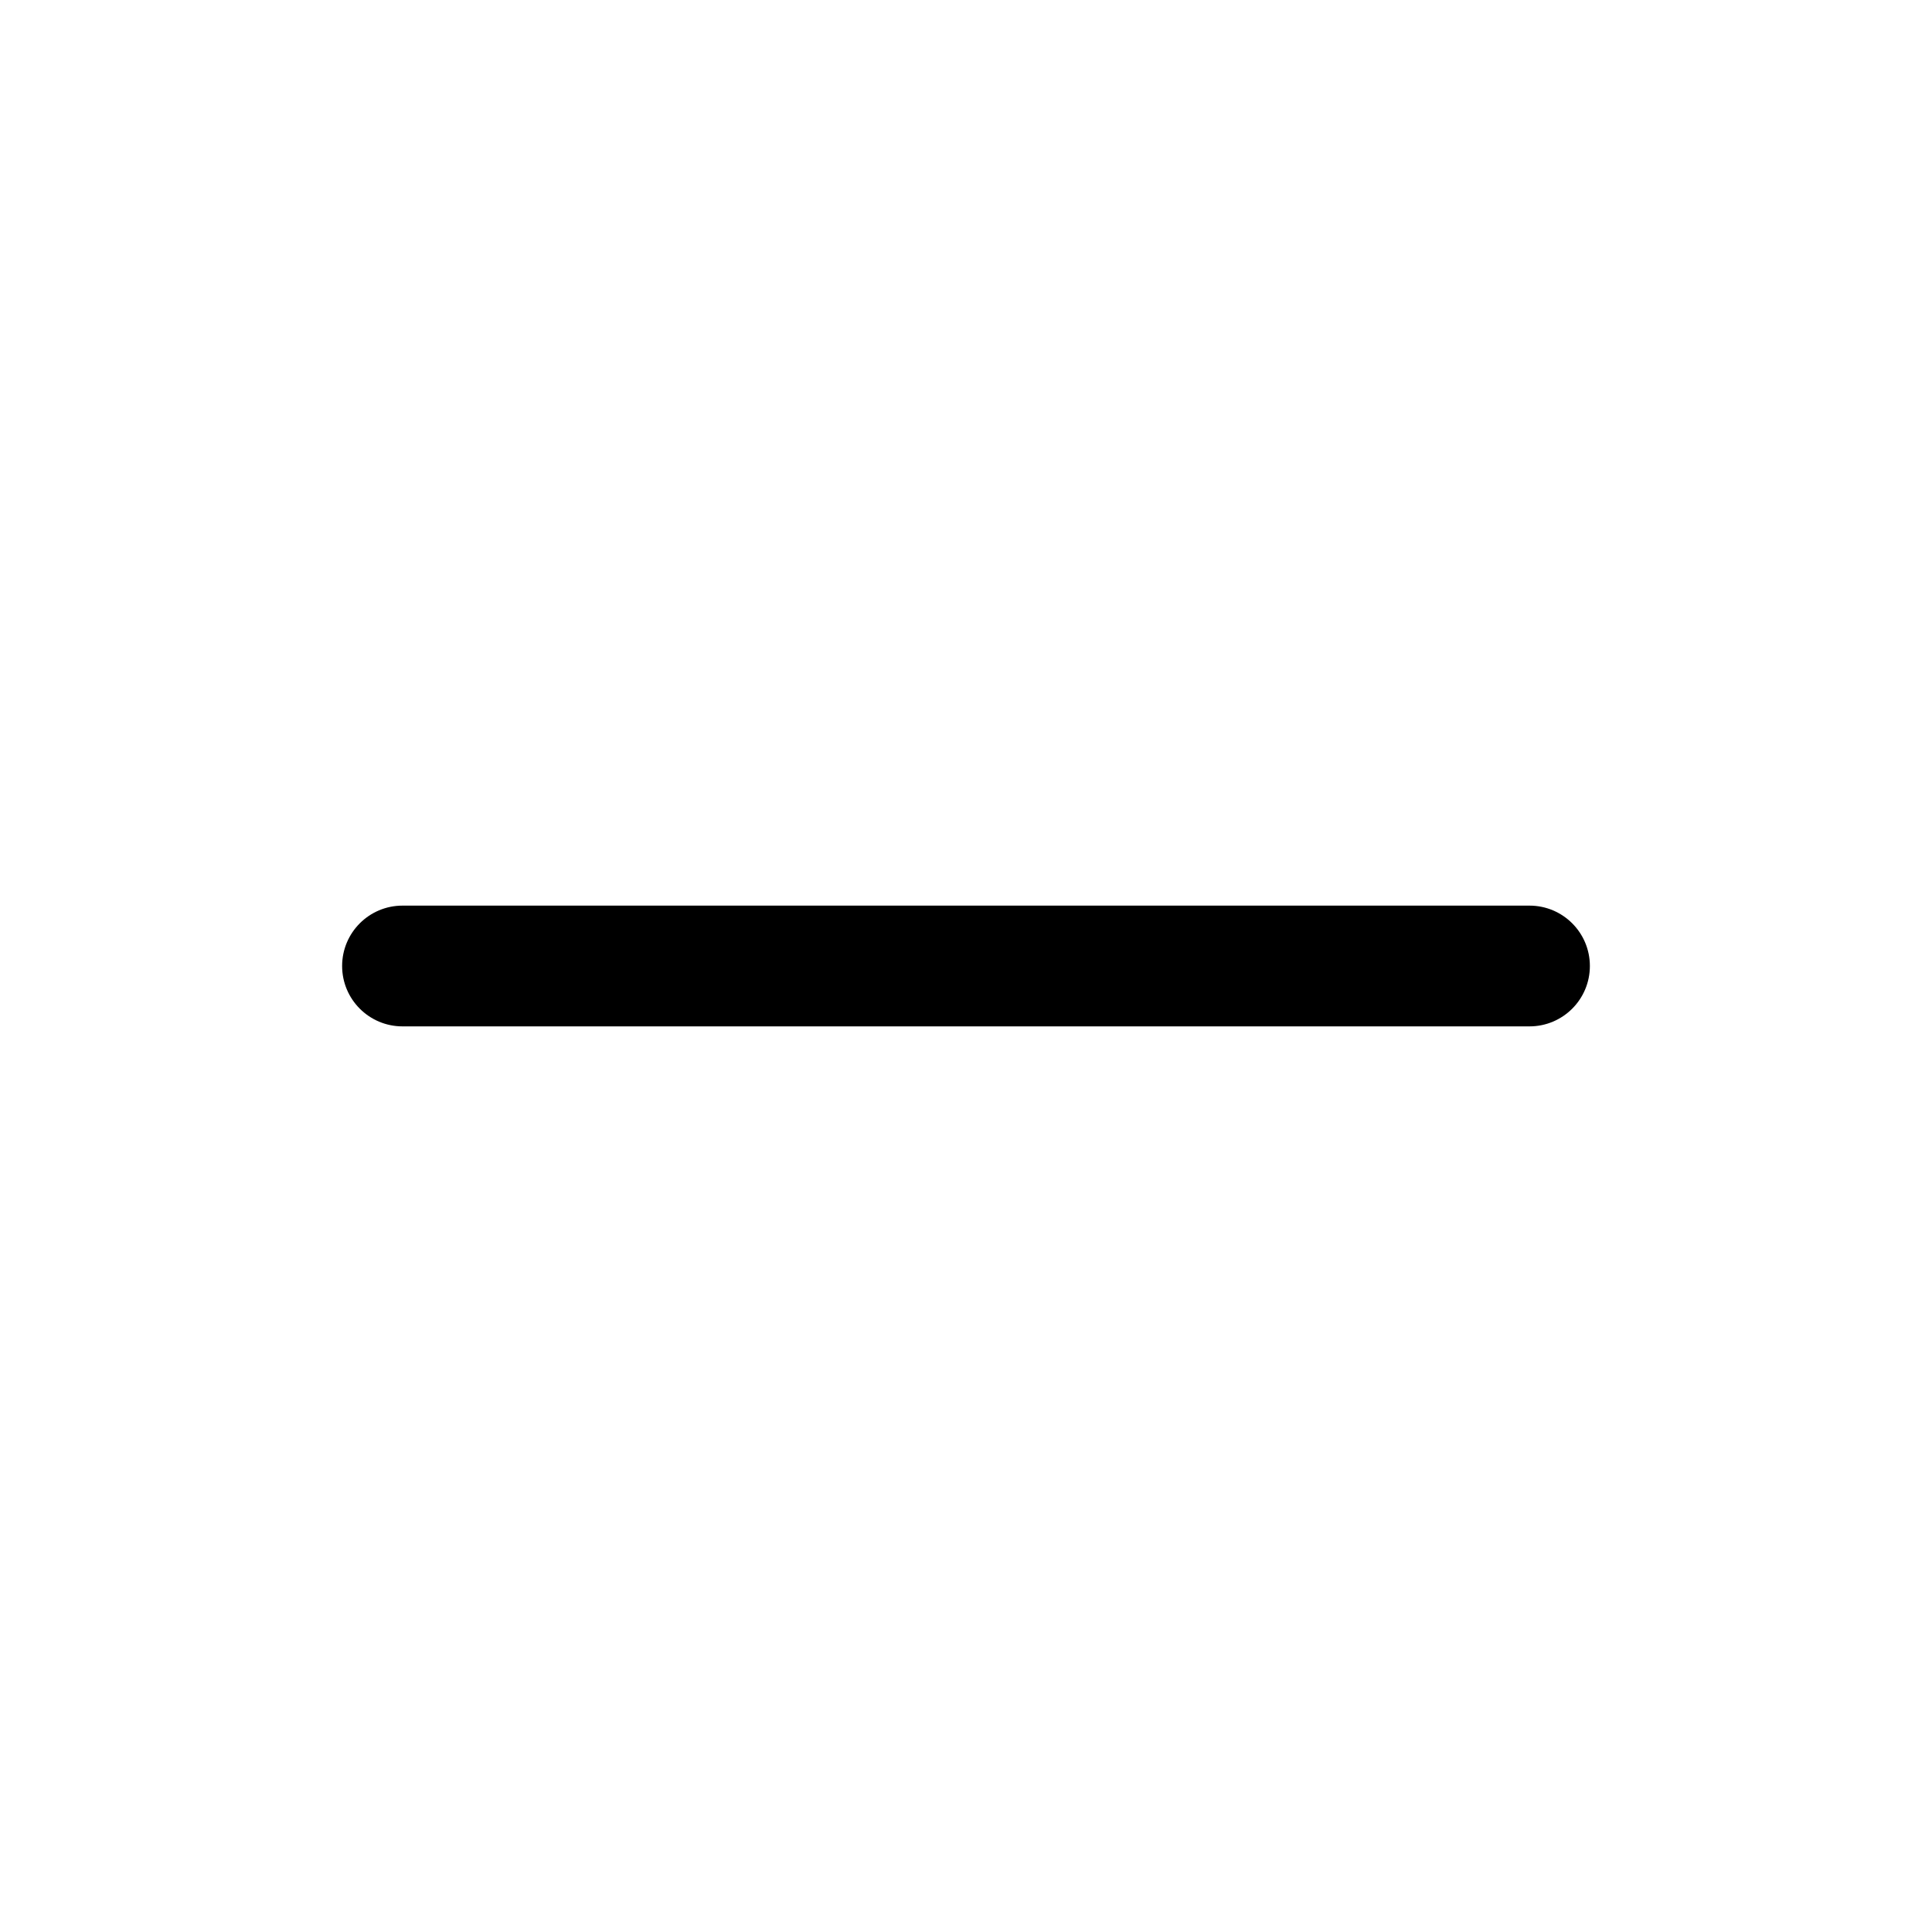
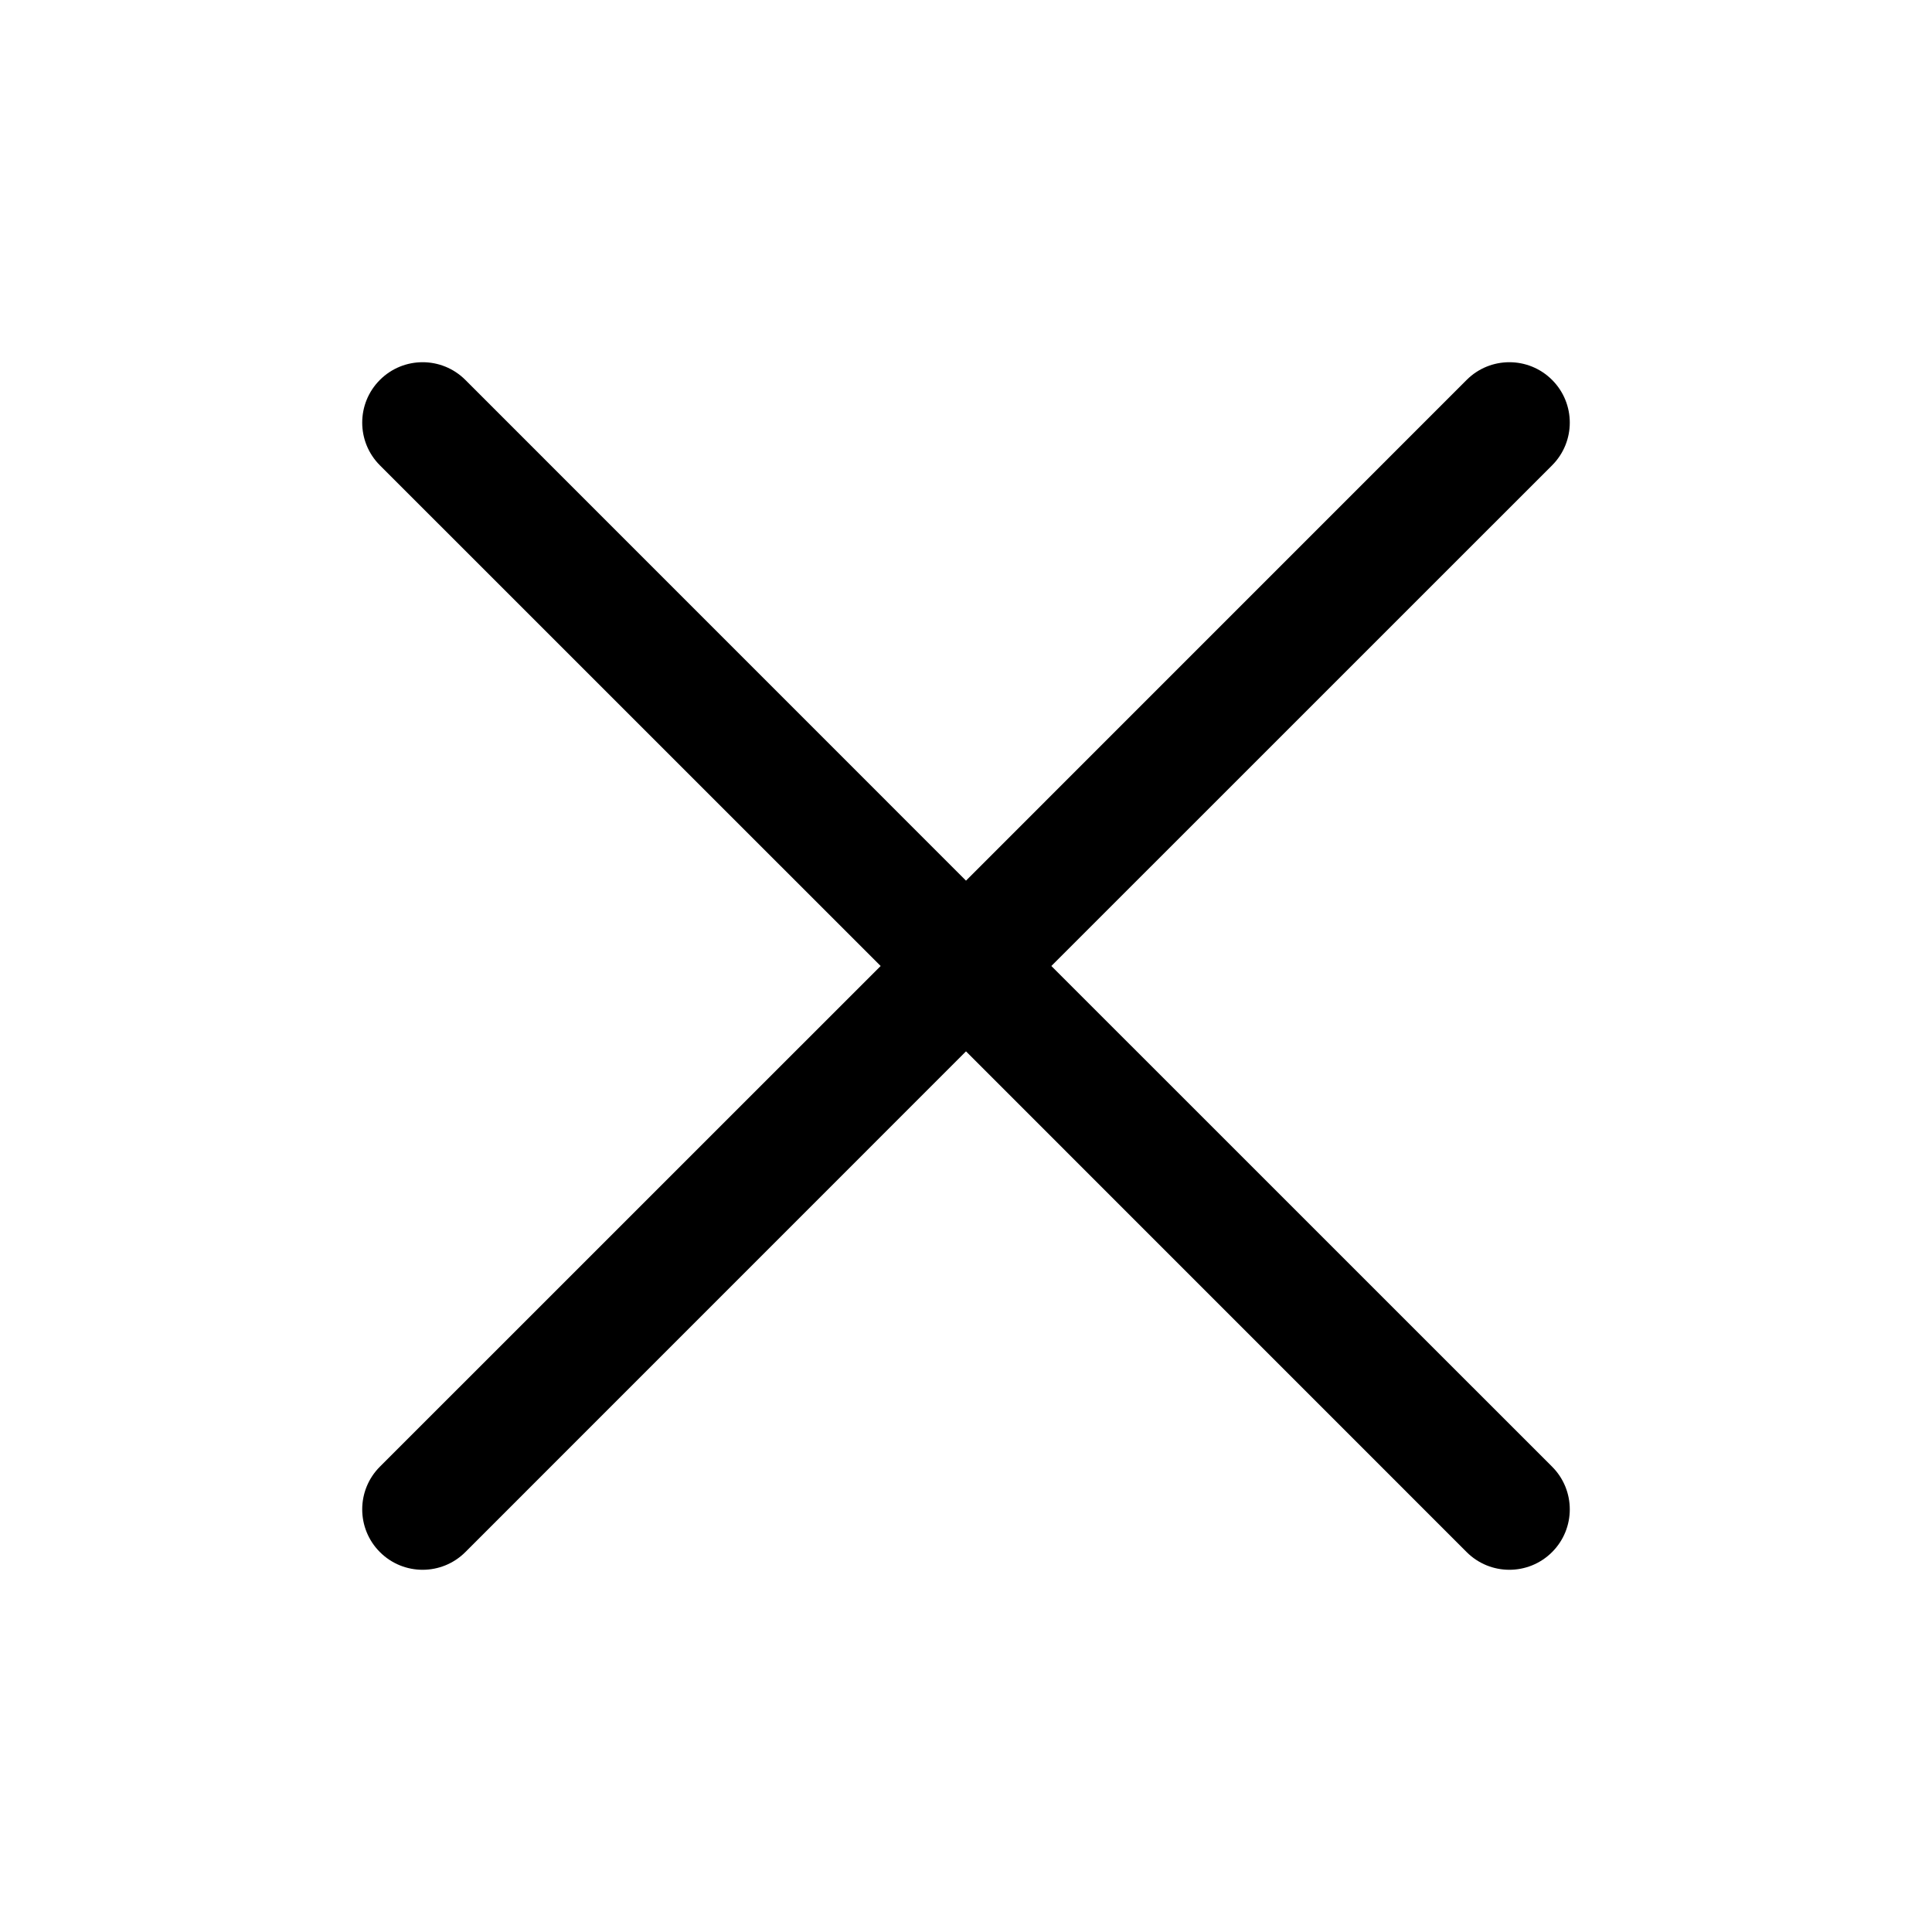
- <svg xmlns="http://www.w3.org/2000/svg" width="24" height="24" viewBox="0 0 24 24" fill="currentColor">
-   <path fill-rule="evenodd" d="M4.25 12a.75.75 0 0 1 .75-.75h14a.75.75 0 0 1 0 1.5H5a.75.75 0 0 1-.75-.75Z" clip-rule="evenodd" />
+ <svg xmlns="http://www.w3.org/2000/svg" width="256" height="256" viewBox="0 0 256 256" fill="currentColor">
+   <path fill="currentColor" d="M205.66 194.34a8 8 0 0 1-11.32 11.32L128 139.31l-66.34 66.35a8 8 0 0 1-11.32-11.32L116.69 128L50.34 61.66a8 8 0 0 1 11.32-11.32L128 116.69l66.34-66.35a8 8 0 0 1 11.32 11.32L139.31 128Z" />
</svg>
